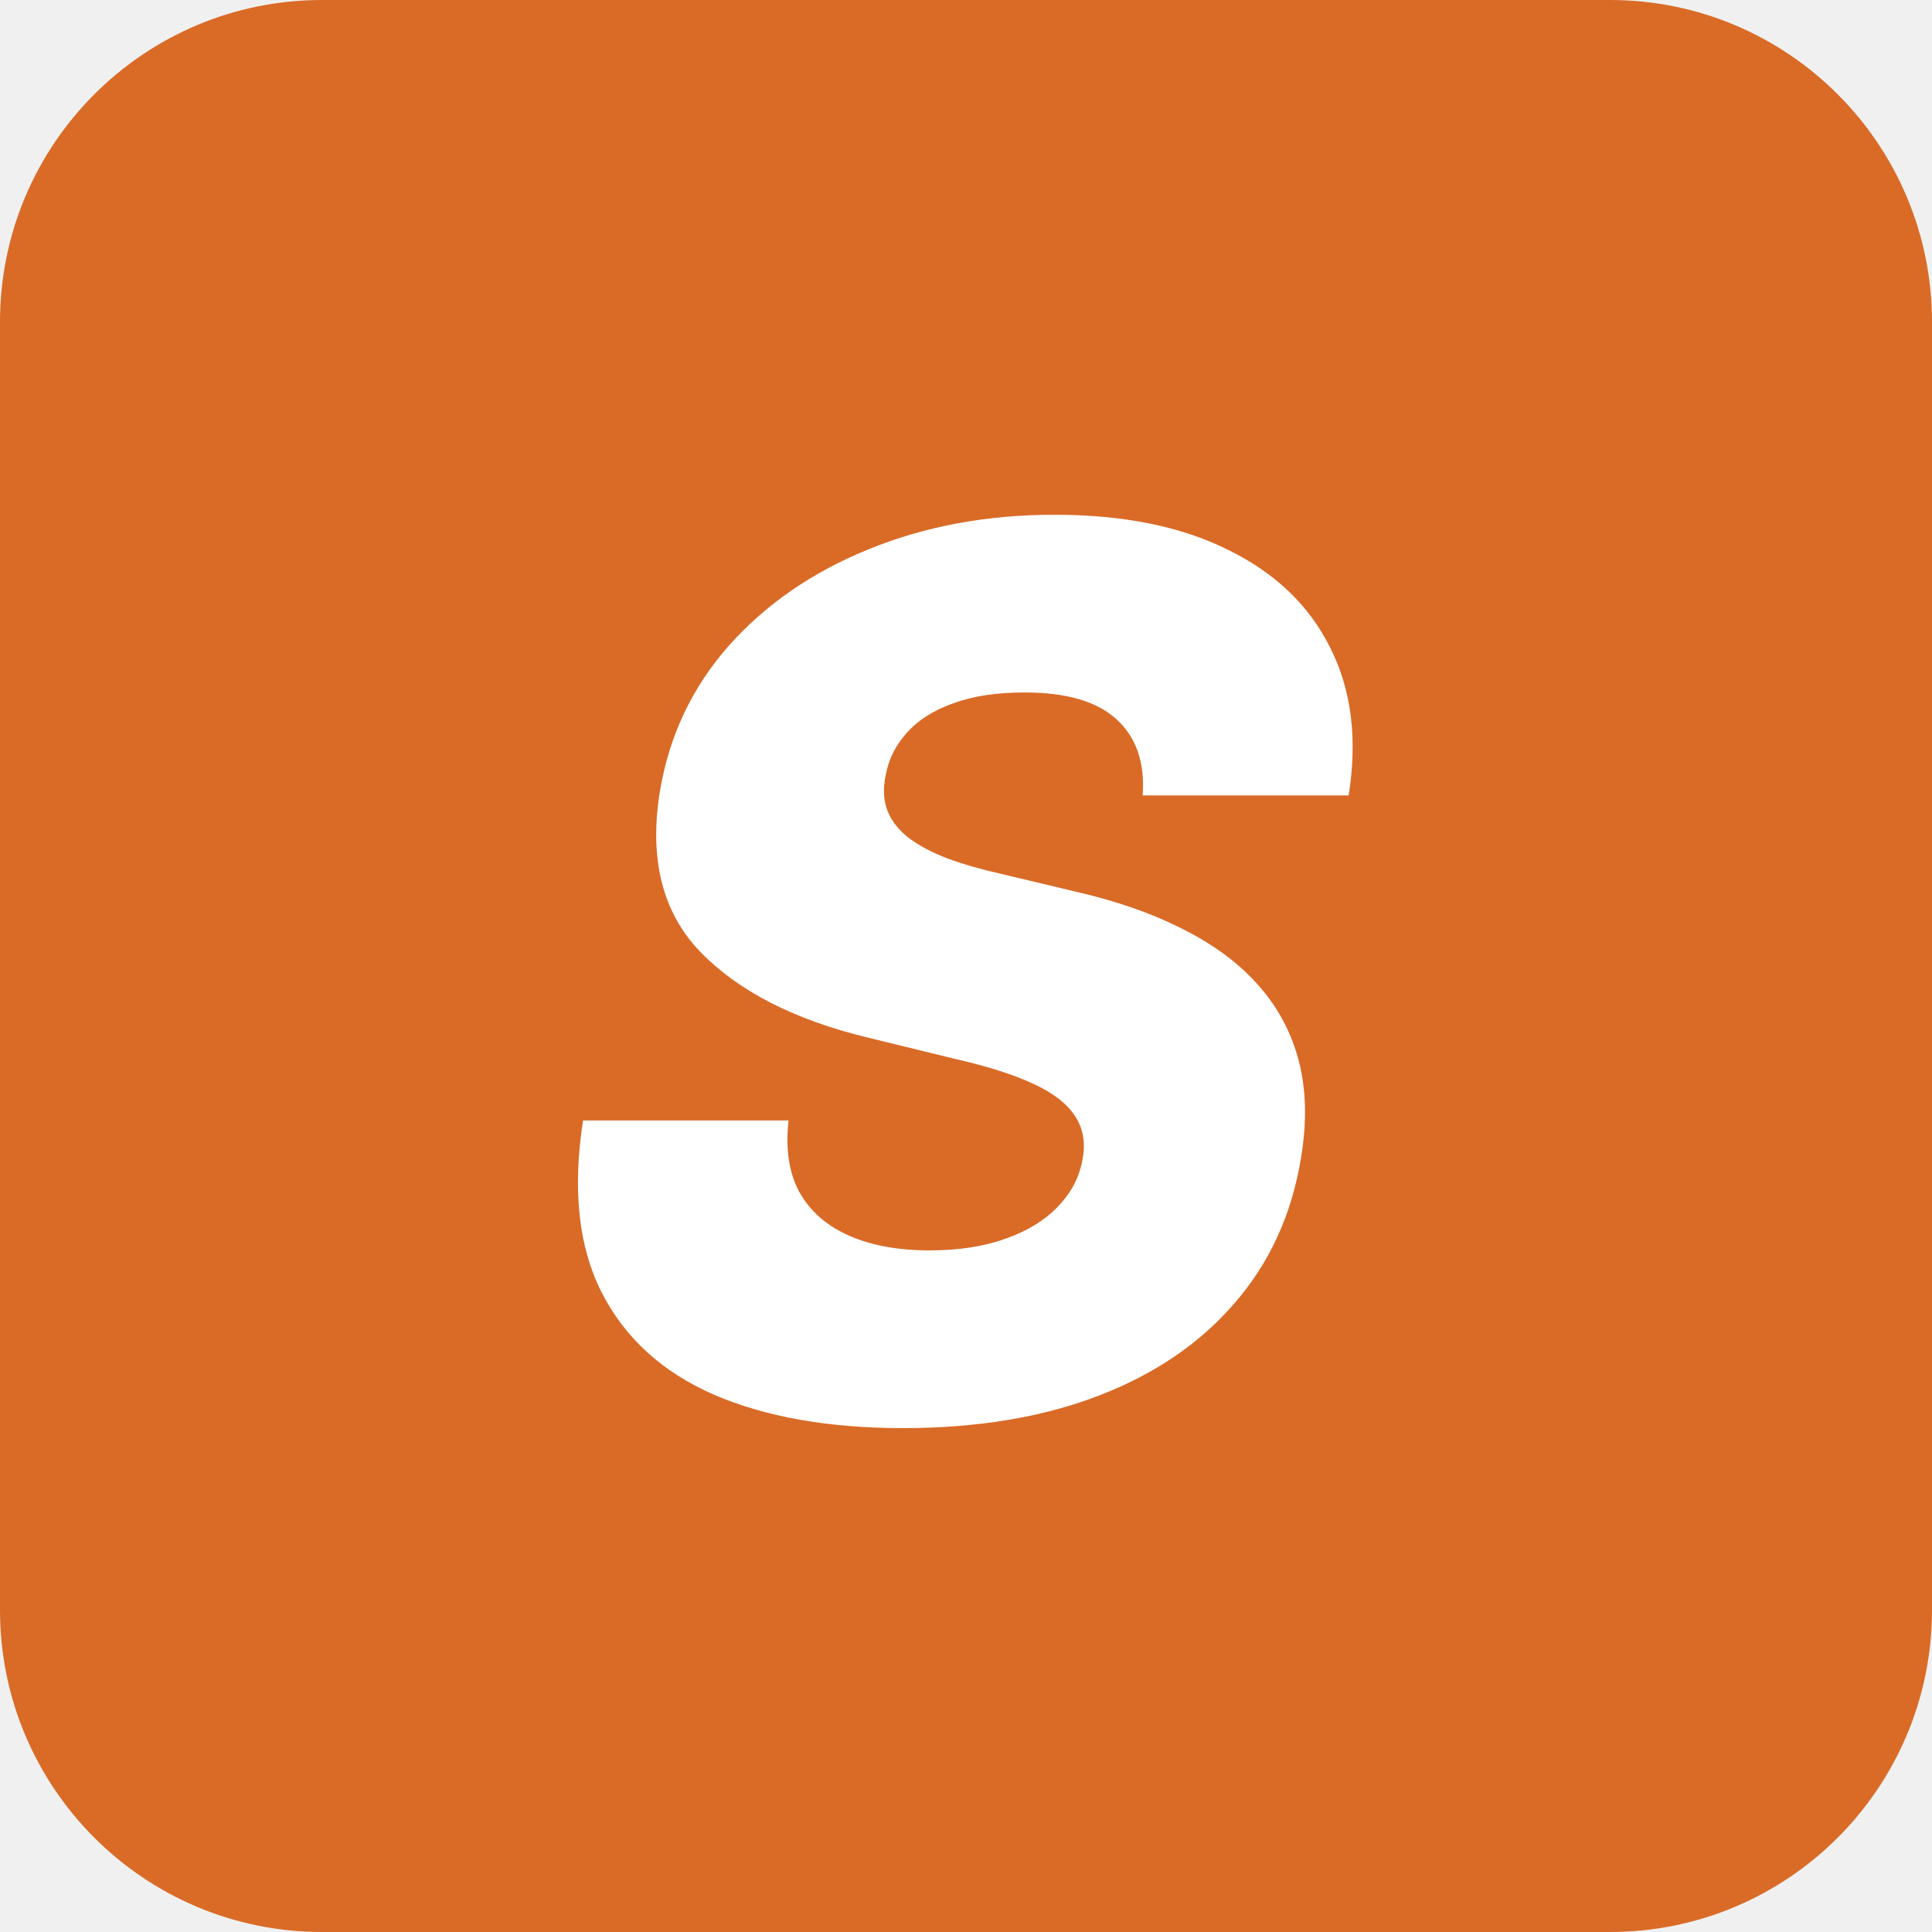
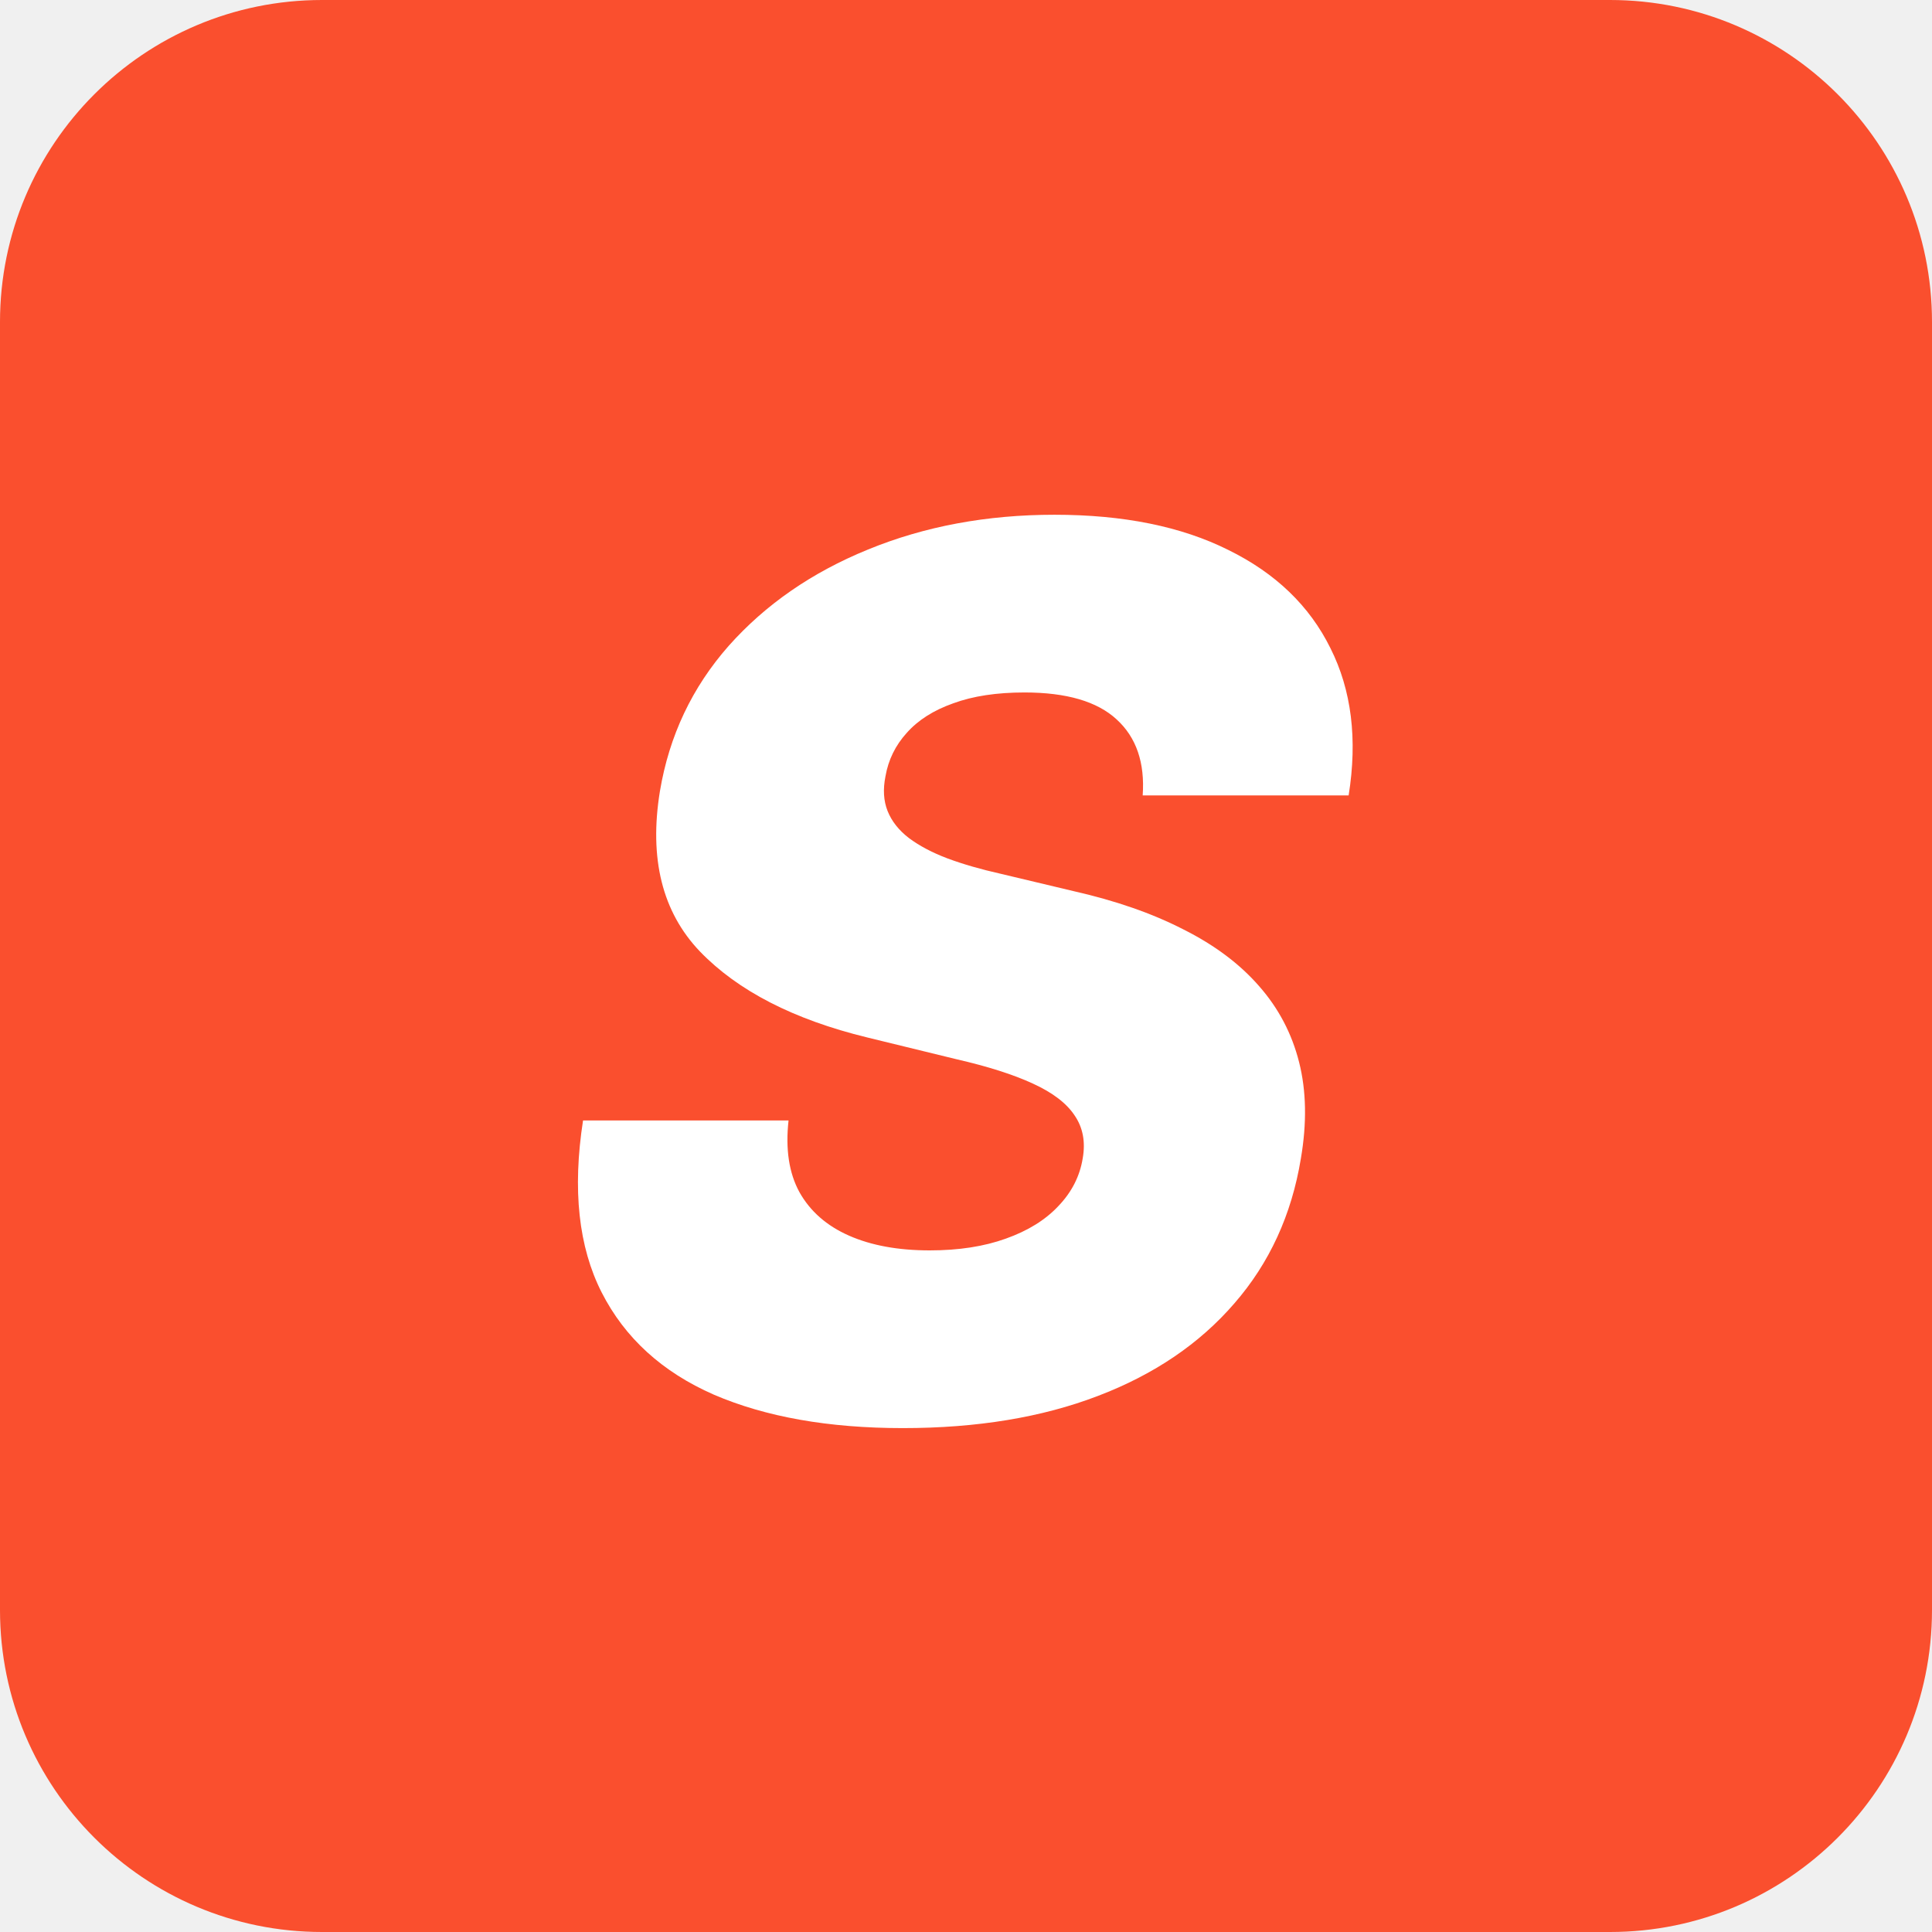
<svg xmlns="http://www.w3.org/2000/svg" width="60" height="60" viewBox="0 0 60 60" fill="none">
-   <rect width="60" height="60" rx="10" fill="#D96B27" />
+   <rect width="60" height="60" rx="10" fill="#FA4F2E" />
  <path d="M35.487 24.703C35.559 23.687 35.289 22.899 34.678 22.342C34.075 21.784 33.121 21.505 31.817 21.505C30.953 21.505 30.215 21.617 29.604 21.842C28.992 22.058 28.511 22.364 28.16 22.76C27.809 23.147 27.588 23.597 27.499 24.109C27.418 24.514 27.44 24.874 27.566 25.189C27.692 25.504 27.912 25.783 28.227 26.026C28.551 26.268 28.951 26.48 29.428 26.66C29.914 26.84 30.458 26.997 31.061 27.132L33.328 27.672C34.642 27.969 35.78 28.365 36.742 28.859C37.714 29.345 38.501 29.934 39.104 30.627C39.706 31.311 40.12 32.098 40.345 32.989C40.57 33.879 40.588 34.878 40.399 35.984C40.111 37.73 39.423 39.227 38.334 40.478C37.255 41.728 35.843 42.687 34.097 43.352C32.361 44.018 30.341 44.351 28.038 44.351C25.735 44.351 23.779 44.005 22.168 43.312C20.567 42.61 19.407 41.553 18.687 40.141C17.967 38.728 17.774 36.947 18.107 34.797H24.489C24.39 35.688 24.503 36.43 24.827 37.023C25.16 37.617 25.672 38.067 26.365 38.373C27.058 38.679 27.894 38.832 28.875 38.832C29.775 38.832 30.562 38.71 31.236 38.467C31.92 38.224 32.465 37.887 32.869 37.455C33.283 37.023 33.535 36.529 33.625 35.971C33.715 35.458 33.63 35.013 33.369 34.635C33.117 34.257 32.685 33.929 32.073 33.65C31.47 33.371 30.679 33.119 29.698 32.894L26.932 32.219C24.647 31.662 22.915 30.771 21.736 29.548C20.567 28.324 20.153 26.664 20.495 24.568C20.783 22.85 21.494 21.348 22.627 20.061C23.77 18.775 25.213 17.776 26.959 17.065C28.713 16.346 30.643 15.986 32.748 15.986C34.889 15.986 36.688 16.35 38.146 17.079C39.612 17.799 40.669 18.815 41.317 20.128C41.974 21.433 42.162 22.958 41.883 24.703H35.487Z" fill="white" />
</svg>
